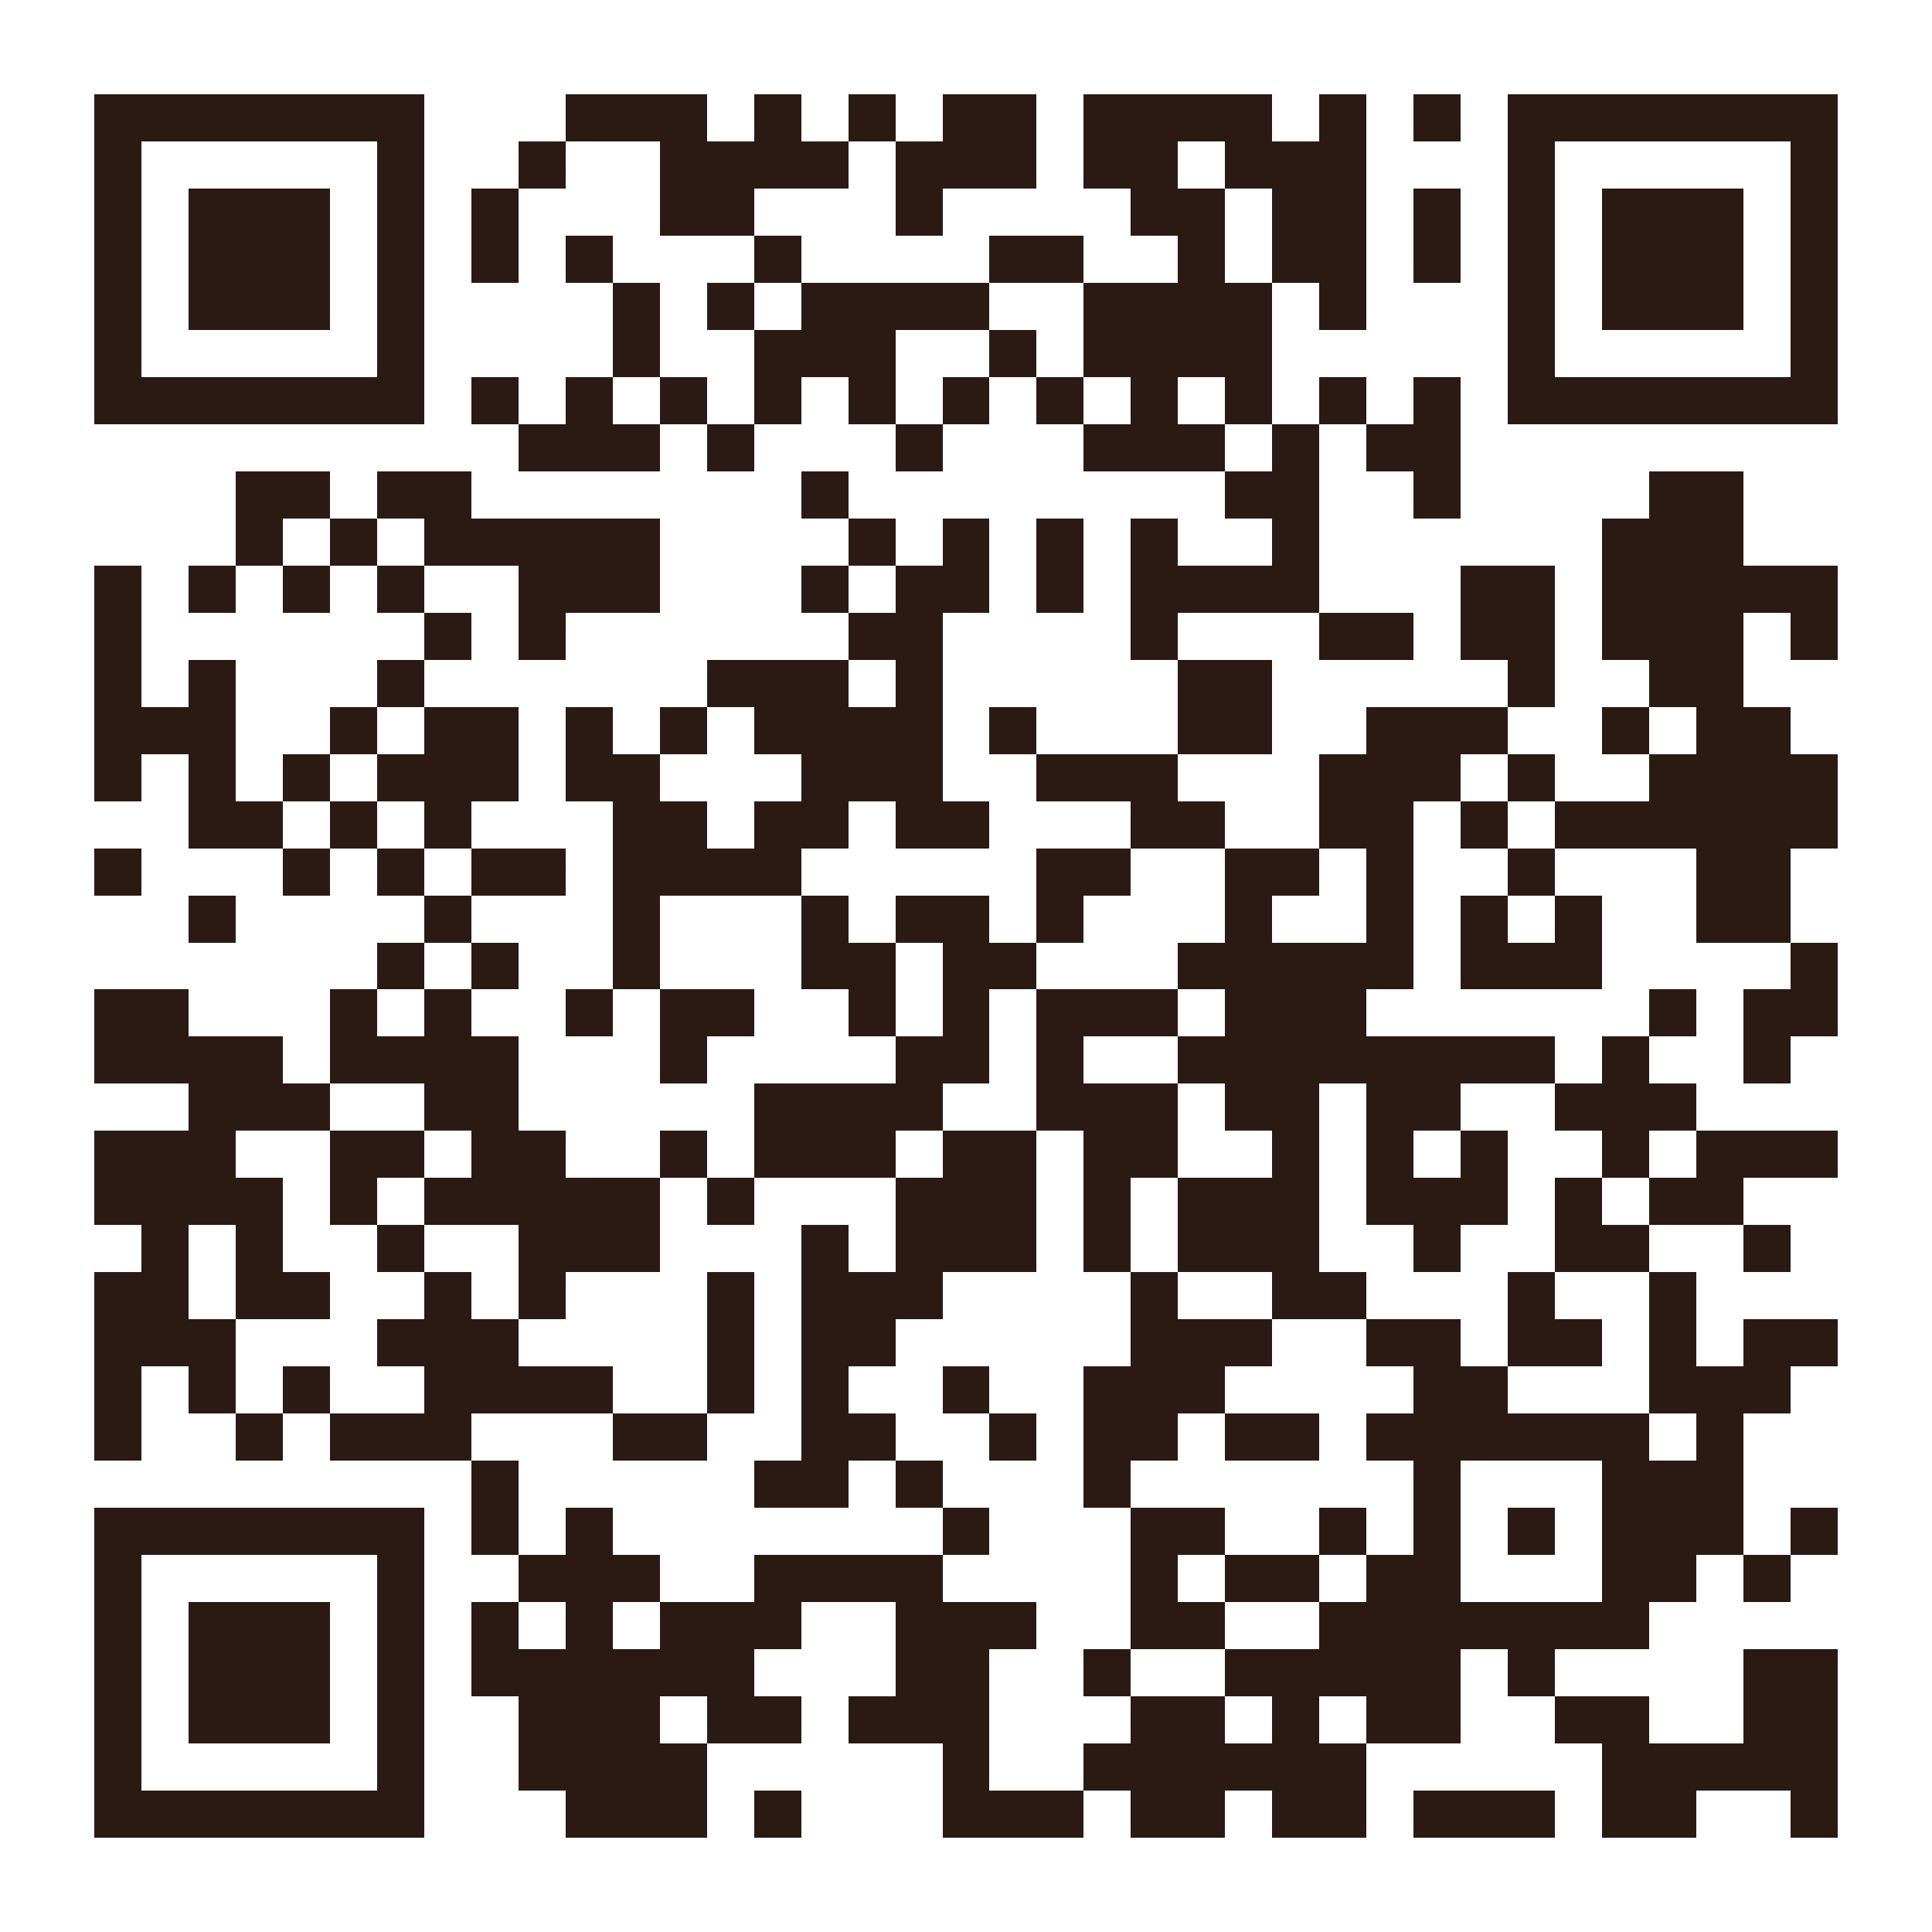
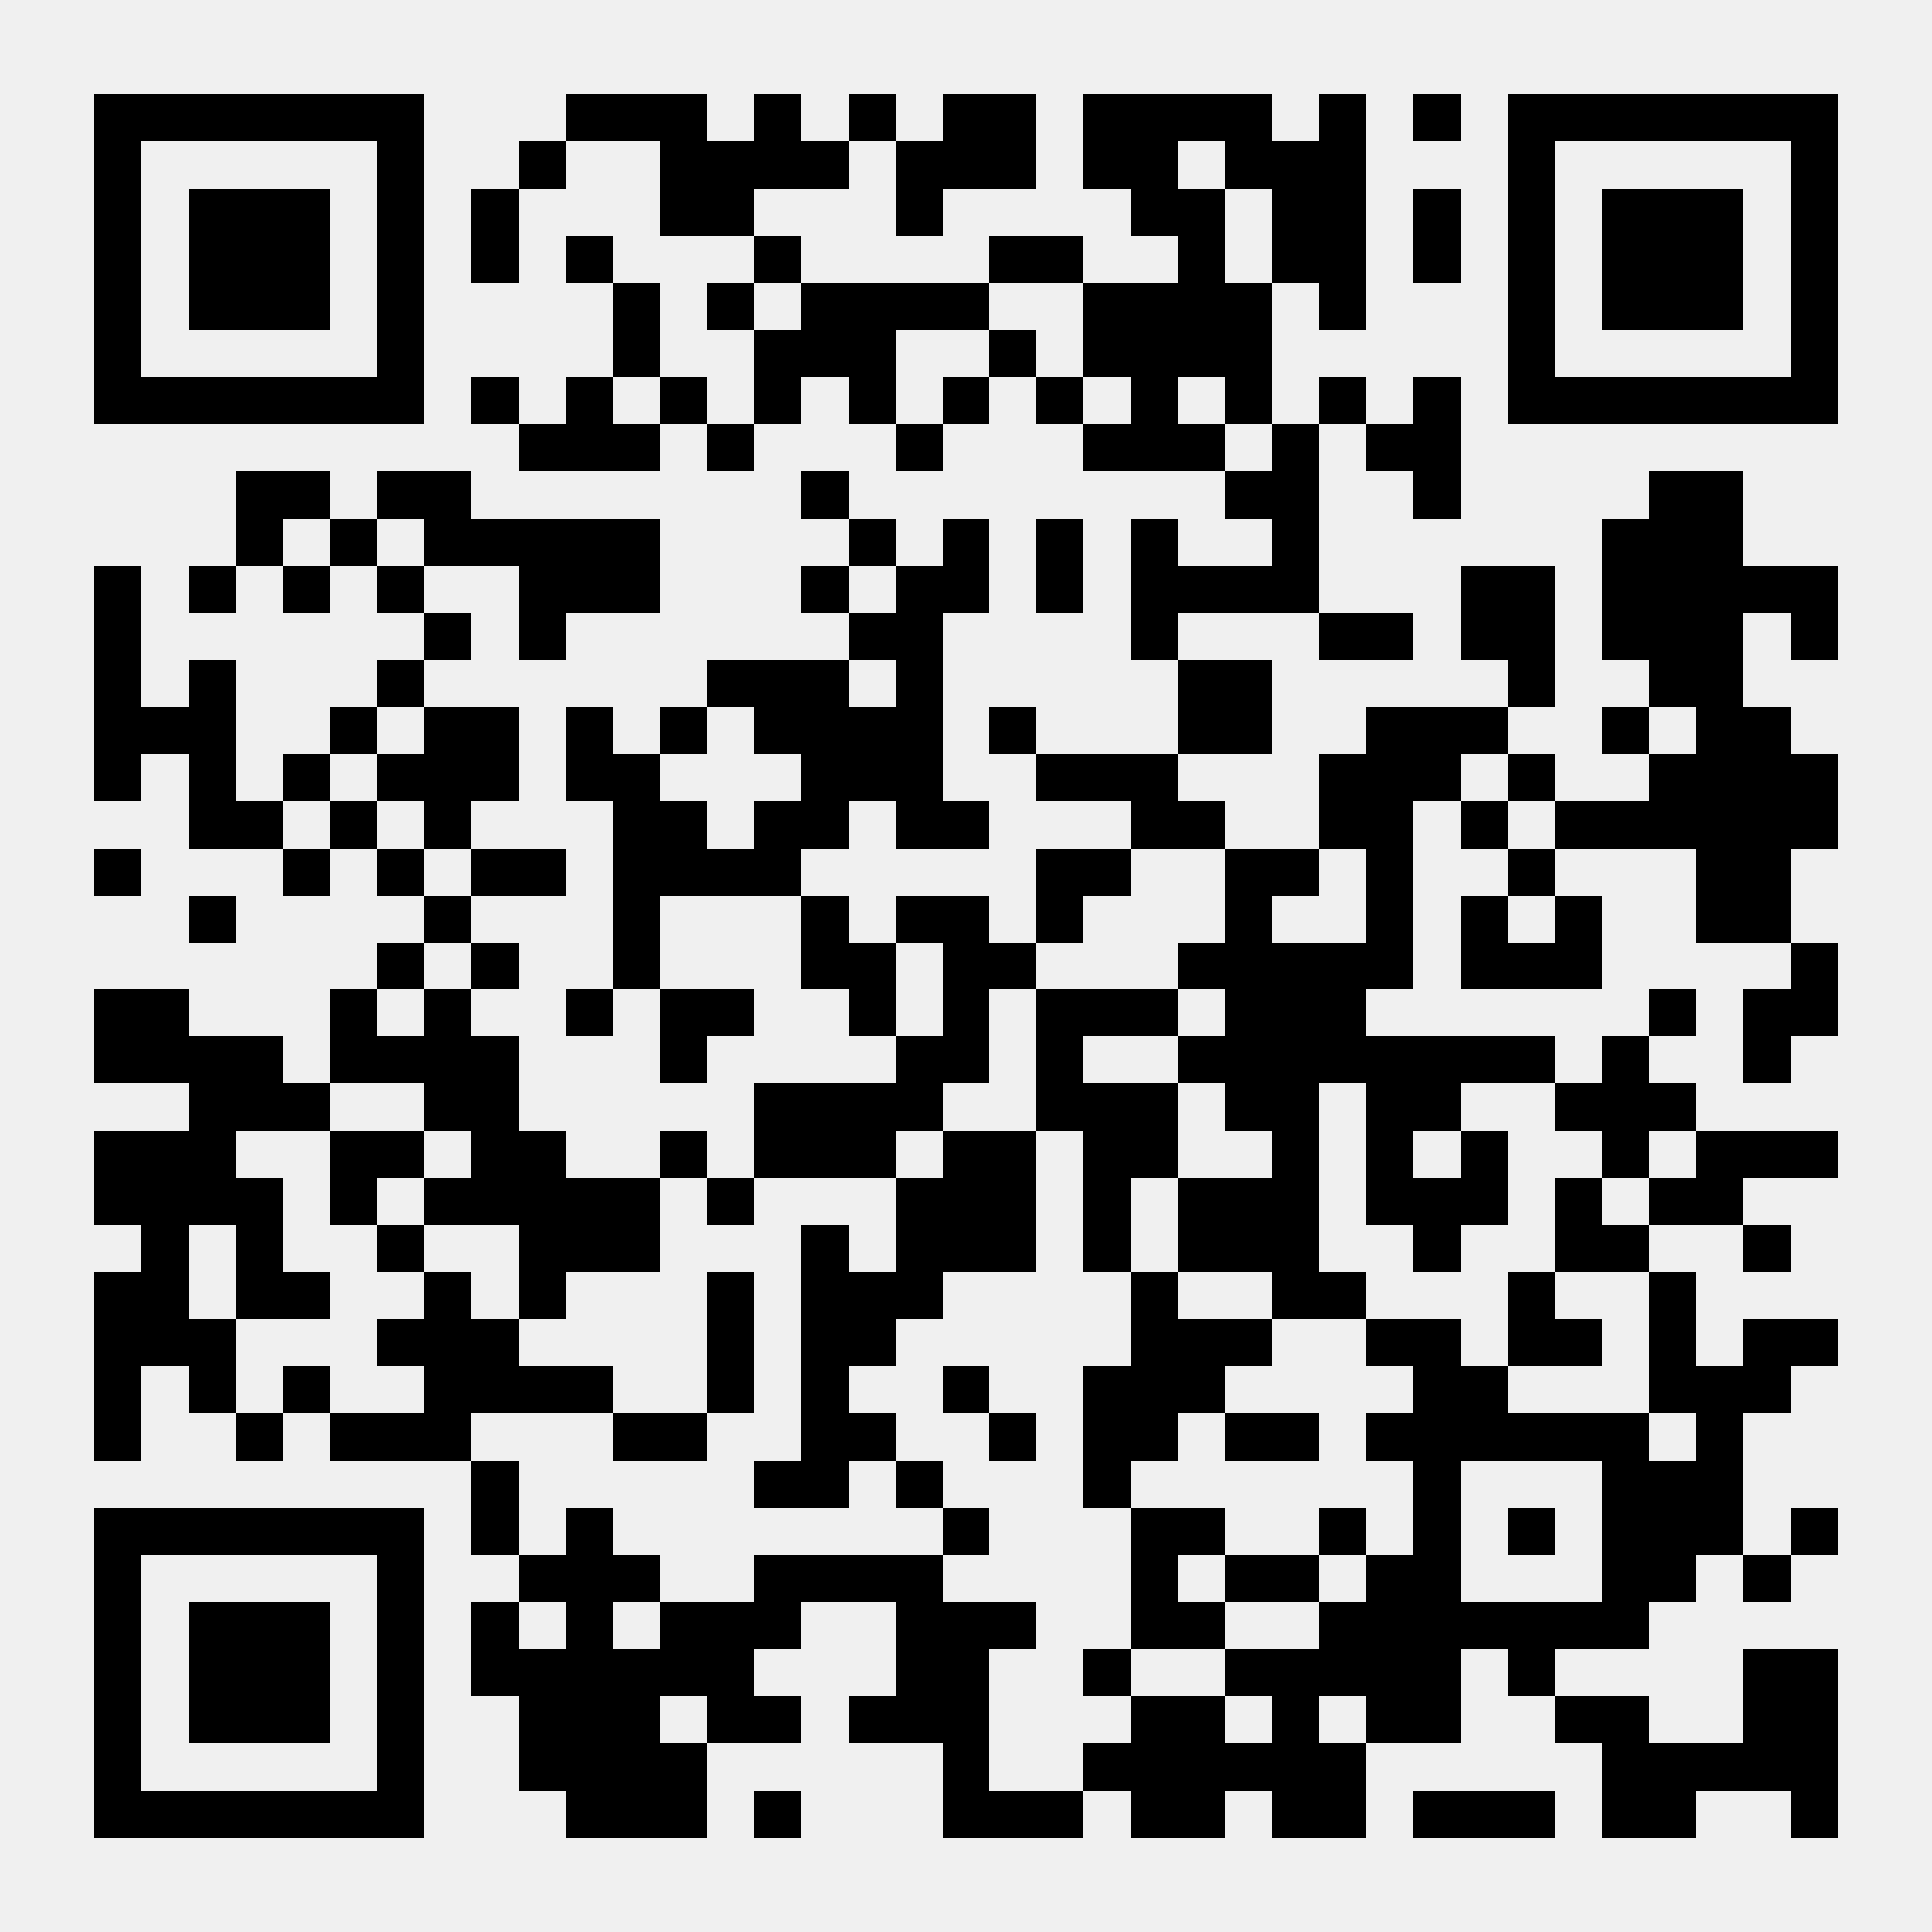
<svg xmlns="http://www.w3.org/2000/svg" viewBox="0 0 41 41" shape-rendering="crispEdges">
-   <path fill="#FFFFFF" d="M0 0h41v41H0z" />
-   <path stroke="#2B1A14" d="M2 2.5h7m3 0h3m1 0h1m1 0h1m1 0h2m1 0h4m1 0h1m1 0h1m1 0h7M2 3.5h1m5 0h1m2 0h1m2 0h4m1 0h3m1 0h2m1 0h3m3 0h1m5 0h1M2 4.5h1m1 0h3m1 0h1m1 0h1m3 0h2m3 0h1m4 0h2m1 0h2m1 0h1m1 0h1m1 0h3m1 0h1M2 5.5h1m1 0h3m1 0h1m1 0h1m1 0h1m3 0h1m4 0h2m2 0h1m1 0h2m1 0h1m1 0h1m1 0h3m1 0h1M2 6.5h1m1 0h3m1 0h1m4 0h1m1 0h1m1 0h4m2 0h4m1 0h1m3 0h1m1 0h3m1 0h1M2 7.5h1m5 0h1m4 0h1m2 0h3m2 0h1m1 0h4m5 0h1m5 0h1M2 8.5h7m1 0h1m1 0h1m1 0h1m1 0h1m1 0h1m1 0h1m1 0h1m1 0h1m1 0h1m1 0h1m1 0h1m1 0h7M11 9.5h3m1 0h1m3 0h1m3 0h3m1 0h1m1 0h2M5 10.5h2m1 0h2m7 0h1m8 0h2m2 0h1m4 0h2M5 11.5h1m1 0h1m1 0h5m4 0h1m1 0h1m1 0h1m1 0h1m2 0h1m6 0h3M2 12.5h1m1 0h1m1 0h1m1 0h1m2 0h3m3 0h1m1 0h2m1 0h1m1 0h4m3 0h2m1 0h5M2 13.5h1m6 0h1m1 0h1m6 0h2m4 0h1m3 0h2m1 0h2m1 0h3m1 0h1M2 14.5h1m1 0h1m3 0h1m6 0h3m1 0h1m5 0h2m5 0h1m2 0h2M2 15.5h3m2 0h1m1 0h2m1 0h1m1 0h1m1 0h4m1 0h1m3 0h2m2 0h3m2 0h1m1 0h2M2 16.5h1m1 0h1m1 0h1m1 0h3m1 0h2m3 0h3m2 0h3m3 0h3m1 0h1m2 0h4M4 17.5h2m1 0h1m1 0h1m3 0h2m1 0h2m1 0h2m3 0h2m2 0h2m1 0h1m1 0h6M2 18.5h1m3 0h1m1 0h1m1 0h2m1 0h4m5 0h2m2 0h2m1 0h1m2 0h1m3 0h2M4 19.5h1m4 0h1m3 0h1m3 0h1m1 0h2m1 0h1m3 0h1m2 0h1m1 0h1m1 0h1m2 0h2M8 20.5h1m1 0h1m2 0h1m3 0h2m1 0h2m3 0h5m1 0h3m4 0h1M2 21.5h2m3 0h1m1 0h1m2 0h1m1 0h2m2 0h1m1 0h1m1 0h3m1 0h3m6 0h1m1 0h2M2 22.5h4m1 0h4m3 0h1m4 0h2m1 0h1m2 0h8m1 0h1m2 0h1M4 23.5h3m2 0h2m5 0h4m2 0h3m1 0h2m1 0h2m2 0h3M2 24.5h3m2 0h2m1 0h2m2 0h1m1 0h3m1 0h2m1 0h2m2 0h1m1 0h1m1 0h1m2 0h1m1 0h3M2 25.5h4m1 0h1m1 0h5m1 0h1m3 0h3m1 0h1m1 0h3m1 0h3m1 0h1m1 0h2M3 26.5h1m1 0h1m2 0h1m2 0h3m3 0h1m1 0h3m1 0h1m1 0h3m2 0h1m2 0h2m2 0h1M2 27.5h2m1 0h2m2 0h1m1 0h1m3 0h1m1 0h3m4 0h1m2 0h2m3 0h1m2 0h1M2 28.5h3m3 0h3m4 0h1m1 0h2m5 0h3m2 0h2m1 0h2m1 0h1m1 0h2M2 29.5h1m1 0h1m1 0h1m2 0h4m2 0h1m1 0h1m2 0h1m2 0h3m4 0h2m3 0h3M2 30.5h1m2 0h1m1 0h3m3 0h2m2 0h2m2 0h1m1 0h2m1 0h2m1 0h6m1 0h1M10 31.5h1m5 0h2m1 0h1m3 0h1m6 0h1m3 0h3M2 32.5h7m1 0h1m1 0h1m7 0h1m3 0h2m2 0h1m1 0h1m1 0h1m1 0h3m1 0h1M2 33.5h1m5 0h1m2 0h3m2 0h4m4 0h1m1 0h2m1 0h2m3 0h2m1 0h1M2 34.5h1m1 0h3m1 0h1m1 0h1m1 0h1m1 0h3m2 0h3m2 0h2m2 0h7M2 35.5h1m1 0h3m1 0h1m1 0h6m3 0h2m2 0h1m2 0h5m1 0h1m4 0h2M2 36.5h1m1 0h3m1 0h1m2 0h3m1 0h2m1 0h3m3 0h2m1 0h1m1 0h2m2 0h2m2 0h2M2 37.5h1m5 0h1m2 0h4m5 0h1m2 0h6m5 0h5M2 38.5h7m3 0h3m1 0h1m3 0h3m1 0h2m1 0h2m1 0h3m1 0h2m2 0h1" />
+   <path stroke="#000000" d="M2 2.5h7m3 0h3m1 0h1m1 0h1m1 0h2m1 0h4m1 0h1m1 0h1m1 0h7M2 3.5h1m5 0h1m2 0h1m2 0h4m1 0h3m1 0h2m1 0h3m3 0h1m5 0h1M2 4.5h1m1 0h3m1 0h1m1 0h1m3 0h2m3 0h1m4 0h2m1 0h2m1 0h1m1 0h1m1 0h3m1 0h1M2 5.5h1m1 0h3m1 0h1m1 0h1m1 0h1m3 0h1m4 0h2m2 0h1m1 0h2m1 0h1m1 0h1m1 0h3m1 0h1M2 6.5h1m1 0h3m1 0h1m4 0h1m1 0h1m1 0h4m2 0h4m1 0h1m3 0h1m1 0h3m1 0h1M2 7.5h1m5 0h1m4 0h1m2 0h3m2 0h1m1 0h4m5 0h1m5 0h1M2 8.5h7m1 0h1m1 0h1m1 0h1m1 0h1m1 0h1m1 0h1m1 0h1m1 0h1m1 0h1m1 0h1m1 0h1m1 0h7M11 9.5h3m1 0h1m3 0h1m3 0h3m1 0h1m1 0h2M5 10.5h2m1 0h2m7 0h1m8 0h2m2 0h1m4 0h2M5 11.5h1m1 0h1m1 0h5m4 0h1m1 0h1m1 0h1m1 0h1m2 0h1m6 0h3M2 12.5h1m1 0h1m1 0h1m1 0h1m2 0h3m3 0h1m1 0h2m1 0h1m1 0h4m3 0h2m1 0h5M2 13.5h1m6 0h1m1 0h1m6 0h2m4 0h1m3 0h2m1 0h2m1 0h3m1 0h1M2 14.5h1m1 0h1m3 0h1m6 0h3m1 0h1m5 0h2m5 0h1m2 0h2M2 15.5h3m2 0h1m1 0h2m1 0h1m1 0h1m1 0h4m1 0h1m3 0h2m2 0h3m2 0h1m1 0h2M2 16.5h1m1 0h1m1 0h1m1 0h3m1 0h2m3 0h3m2 0h3m3 0h3m1 0h1m2 0h4M4 17.5h2m1 0h1m1 0h1m3 0h2m1 0h2m1 0h2m3 0h2m2 0h2m1 0h1m1 0h6M2 18.5h1m3 0h1m1 0h1m1 0h2m1 0h4m5 0h2m2 0h2m1 0h1m2 0h1m3 0h2M4 19.5h1m4 0h1m3 0h1m3 0h1m1 0h2m1 0h1m3 0h1m2 0h1m1 0h1m1 0h1m2 0h2M8 20.5h1m1 0h1m2 0h1m3 0h2m1 0h2m3 0h5m1 0h3m4 0h1M2 21.5h2m3 0h1m1 0h1m2 0h1m1 0h2m2 0h1m1 0h1m1 0h3m1 0h3m6 0h1m1 0h2M2 22.5h4m1 0h4m3 0h1m4 0h2m1 0h1m2 0h8m1 0h1m2 0h1M4 23.5h3m2 0h2m5 0h4m2 0h3m1 0h2m1 0h2m2 0h3M2 24.5h3m2 0h2m1 0h2m2 0h1m1 0h3m1 0h2m1 0h2m2 0h1m1 0h1m1 0h1m2 0h1m1 0h3M2 25.5h4m1 0h1m1 0h5m1 0h1m3 0h3m1 0h1m1 0h3m1 0h3m1 0h1m1 0h2M3 26.5h1m1 0h1m2 0h1m2 0h3m3 0h1m1 0h3m1 0h1m1 0h3m2 0h1m2 0h2m2 0h1M2 27.5h2m1 0h2m2 0h1m1 0h1m3 0h1m1 0h3m4 0h1m2 0h2m3 0h1m2 0h1M2 28.5h3m3 0h3m4 0h1m1 0h2m5 0h3m2 0h2m1 0h2m1 0h1m1 0h2M2 29.5h1m1 0h1m1 0h1m2 0h4m2 0h1m1 0h1m2 0h1m2 0h3m4 0h2m3 0h3M2 30.5h1m2 0h1m1 0h3m3 0h2m2 0h2m2 0h1m1 0h2m1 0h2m1 0h6m1 0h1M10 31.5h1m5 0h2m1 0h1m3 0h1m6 0h1m3 0h3M2 32.5h7m1 0h1m1 0h1m7 0h1m3 0h2m2 0h1m1 0h1m1 0h1m1 0h3m1 0h1M2 33.5h1m5 0h1m2 0h3m2 0h4m4 0h1m1 0h2m1 0h2m3 0h2m1 0h1M2 34.5h1m1 0h3m1 0h1m1 0h1m1 0h1m1 0h3m2 0h3m2 0h2m2 0h7M2 35.5h1m1 0h3m1 0h1m1 0h6m3 0h2m2 0h1m2 0h5m1 0h1m4 0h2M2 36.5h1m1 0h3m1 0h1m2 0h3m1 0h2m1 0h3m3 0h2m1 0h1m1 0h2m2 0h2m2 0h2M2 37.5h1m5 0h1m2 0h4m5 0h1m2 0h6m5 0h5M2 38.5h7m3 0h3m1 0h1m3 0h3m1 0h2m1 0h2m1 0h3m1 0h2m2 0h1" />
</svg>
